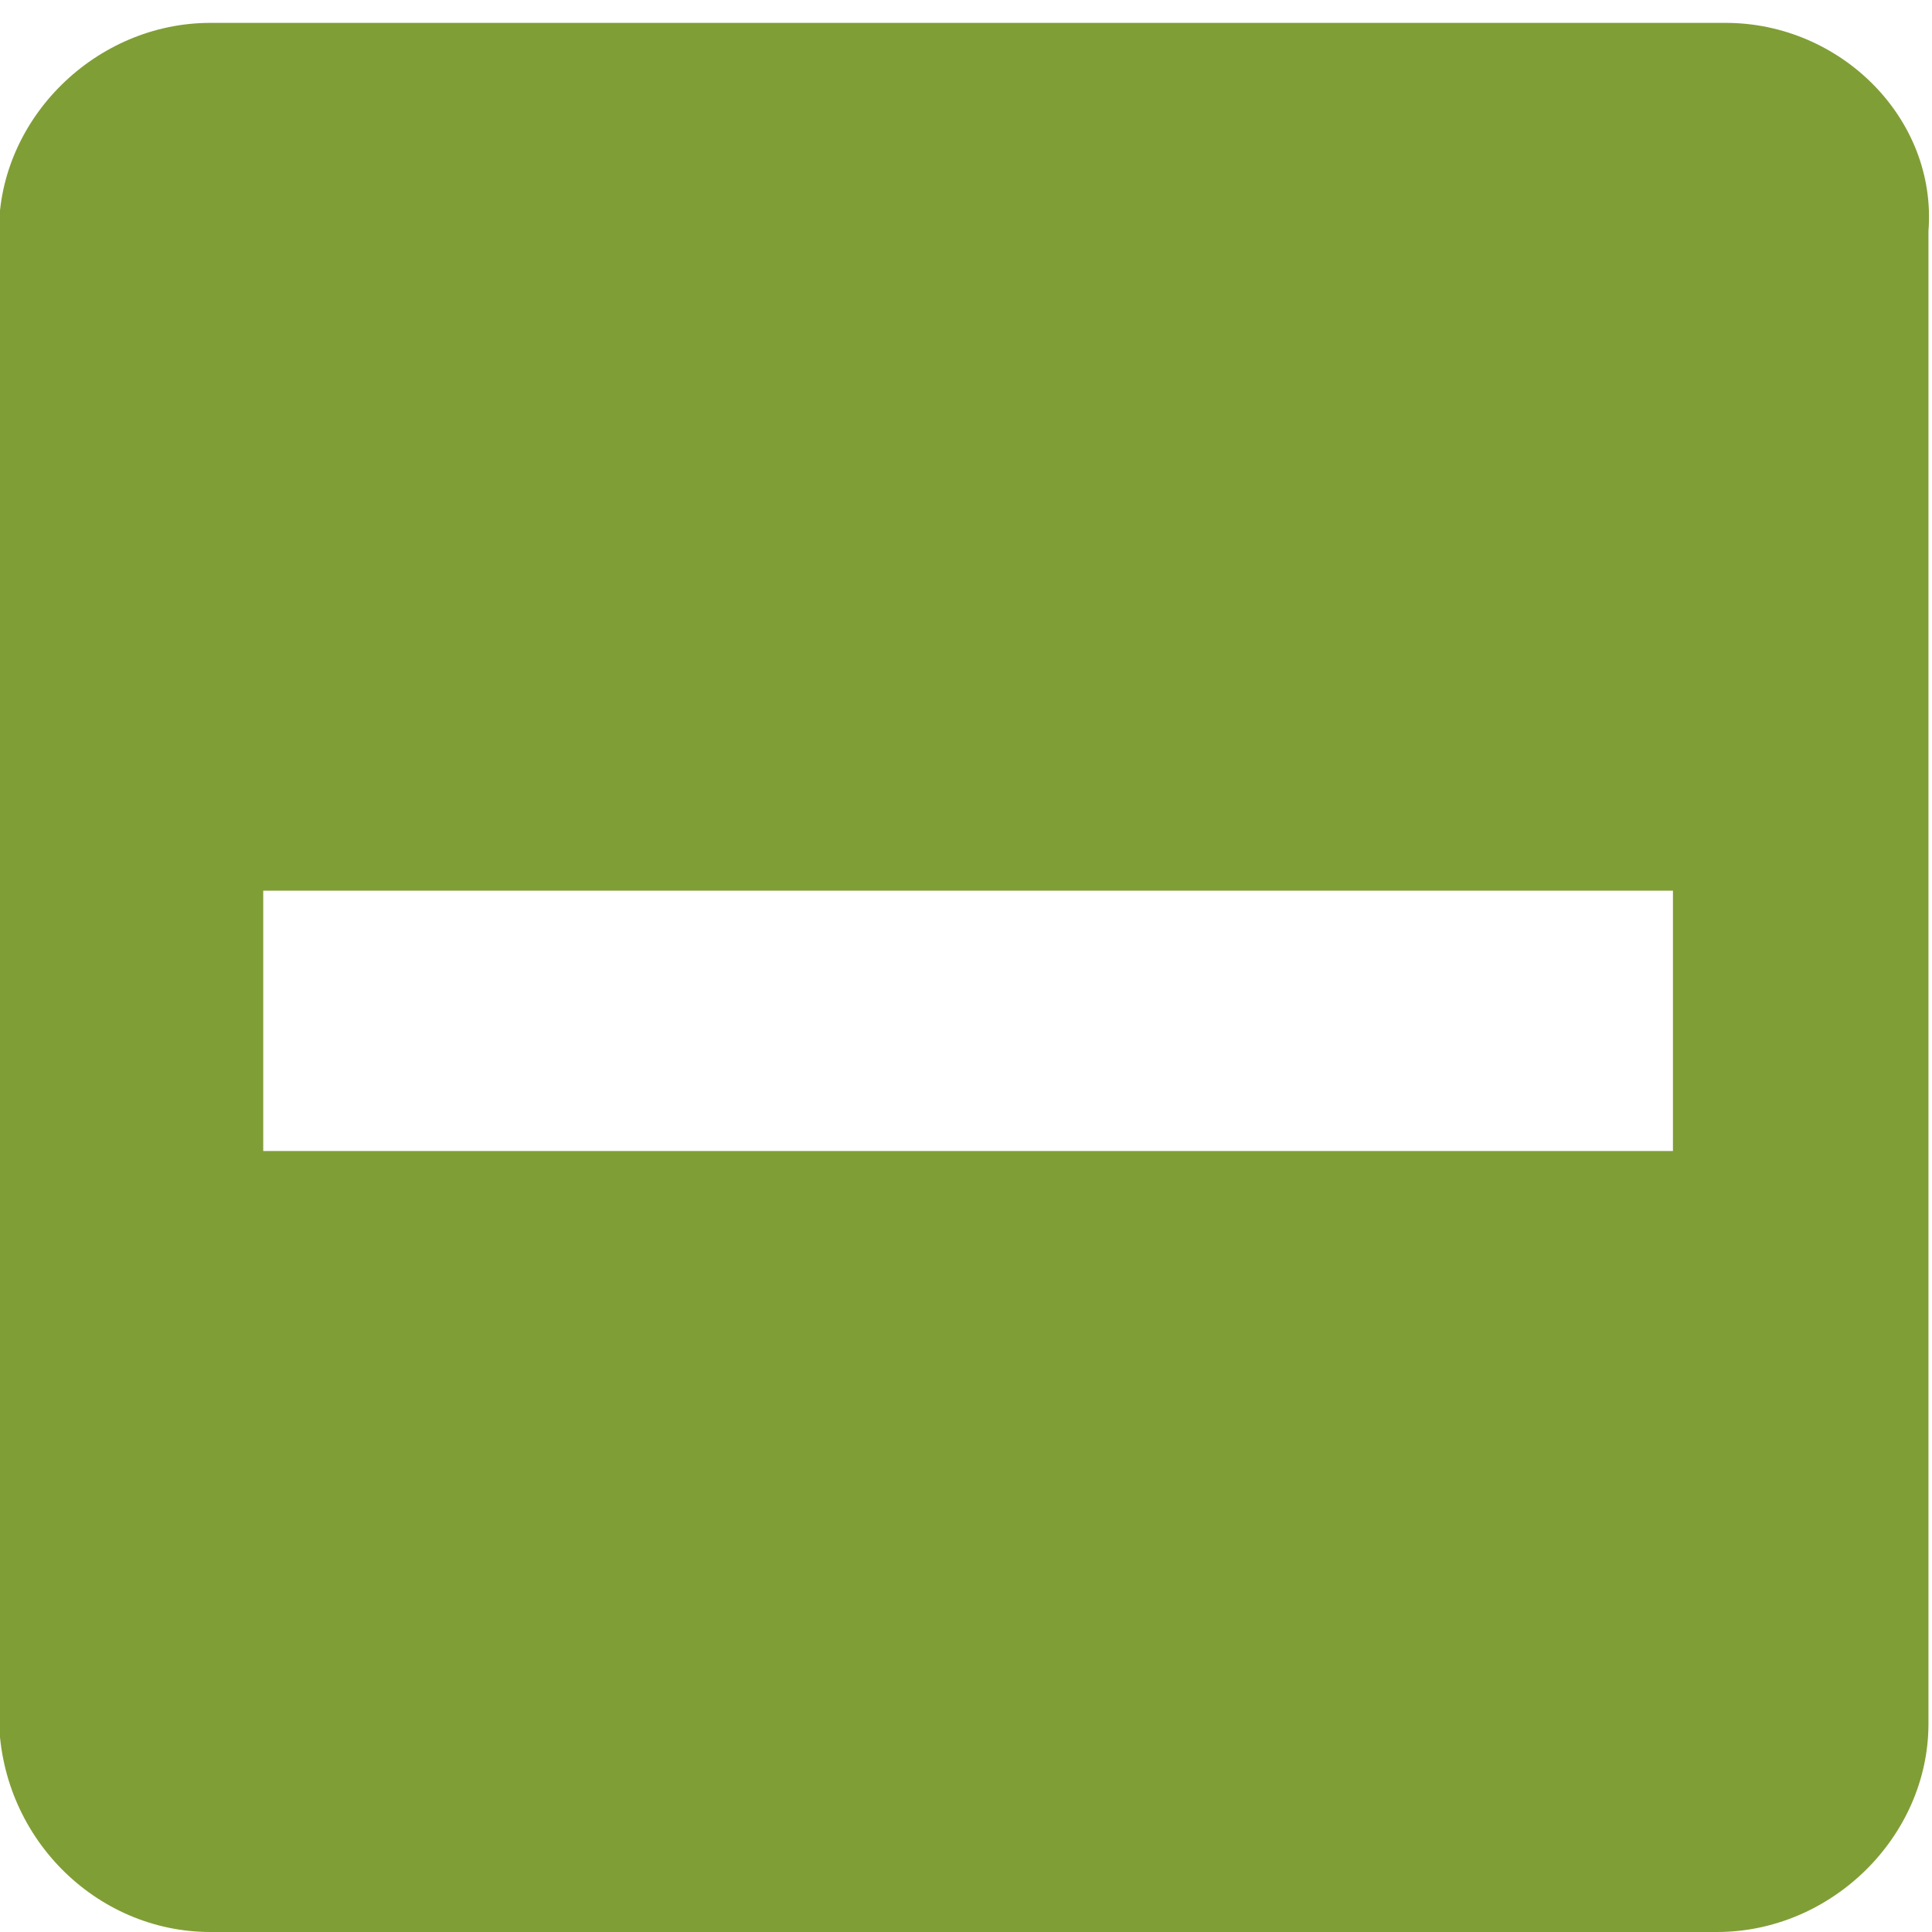
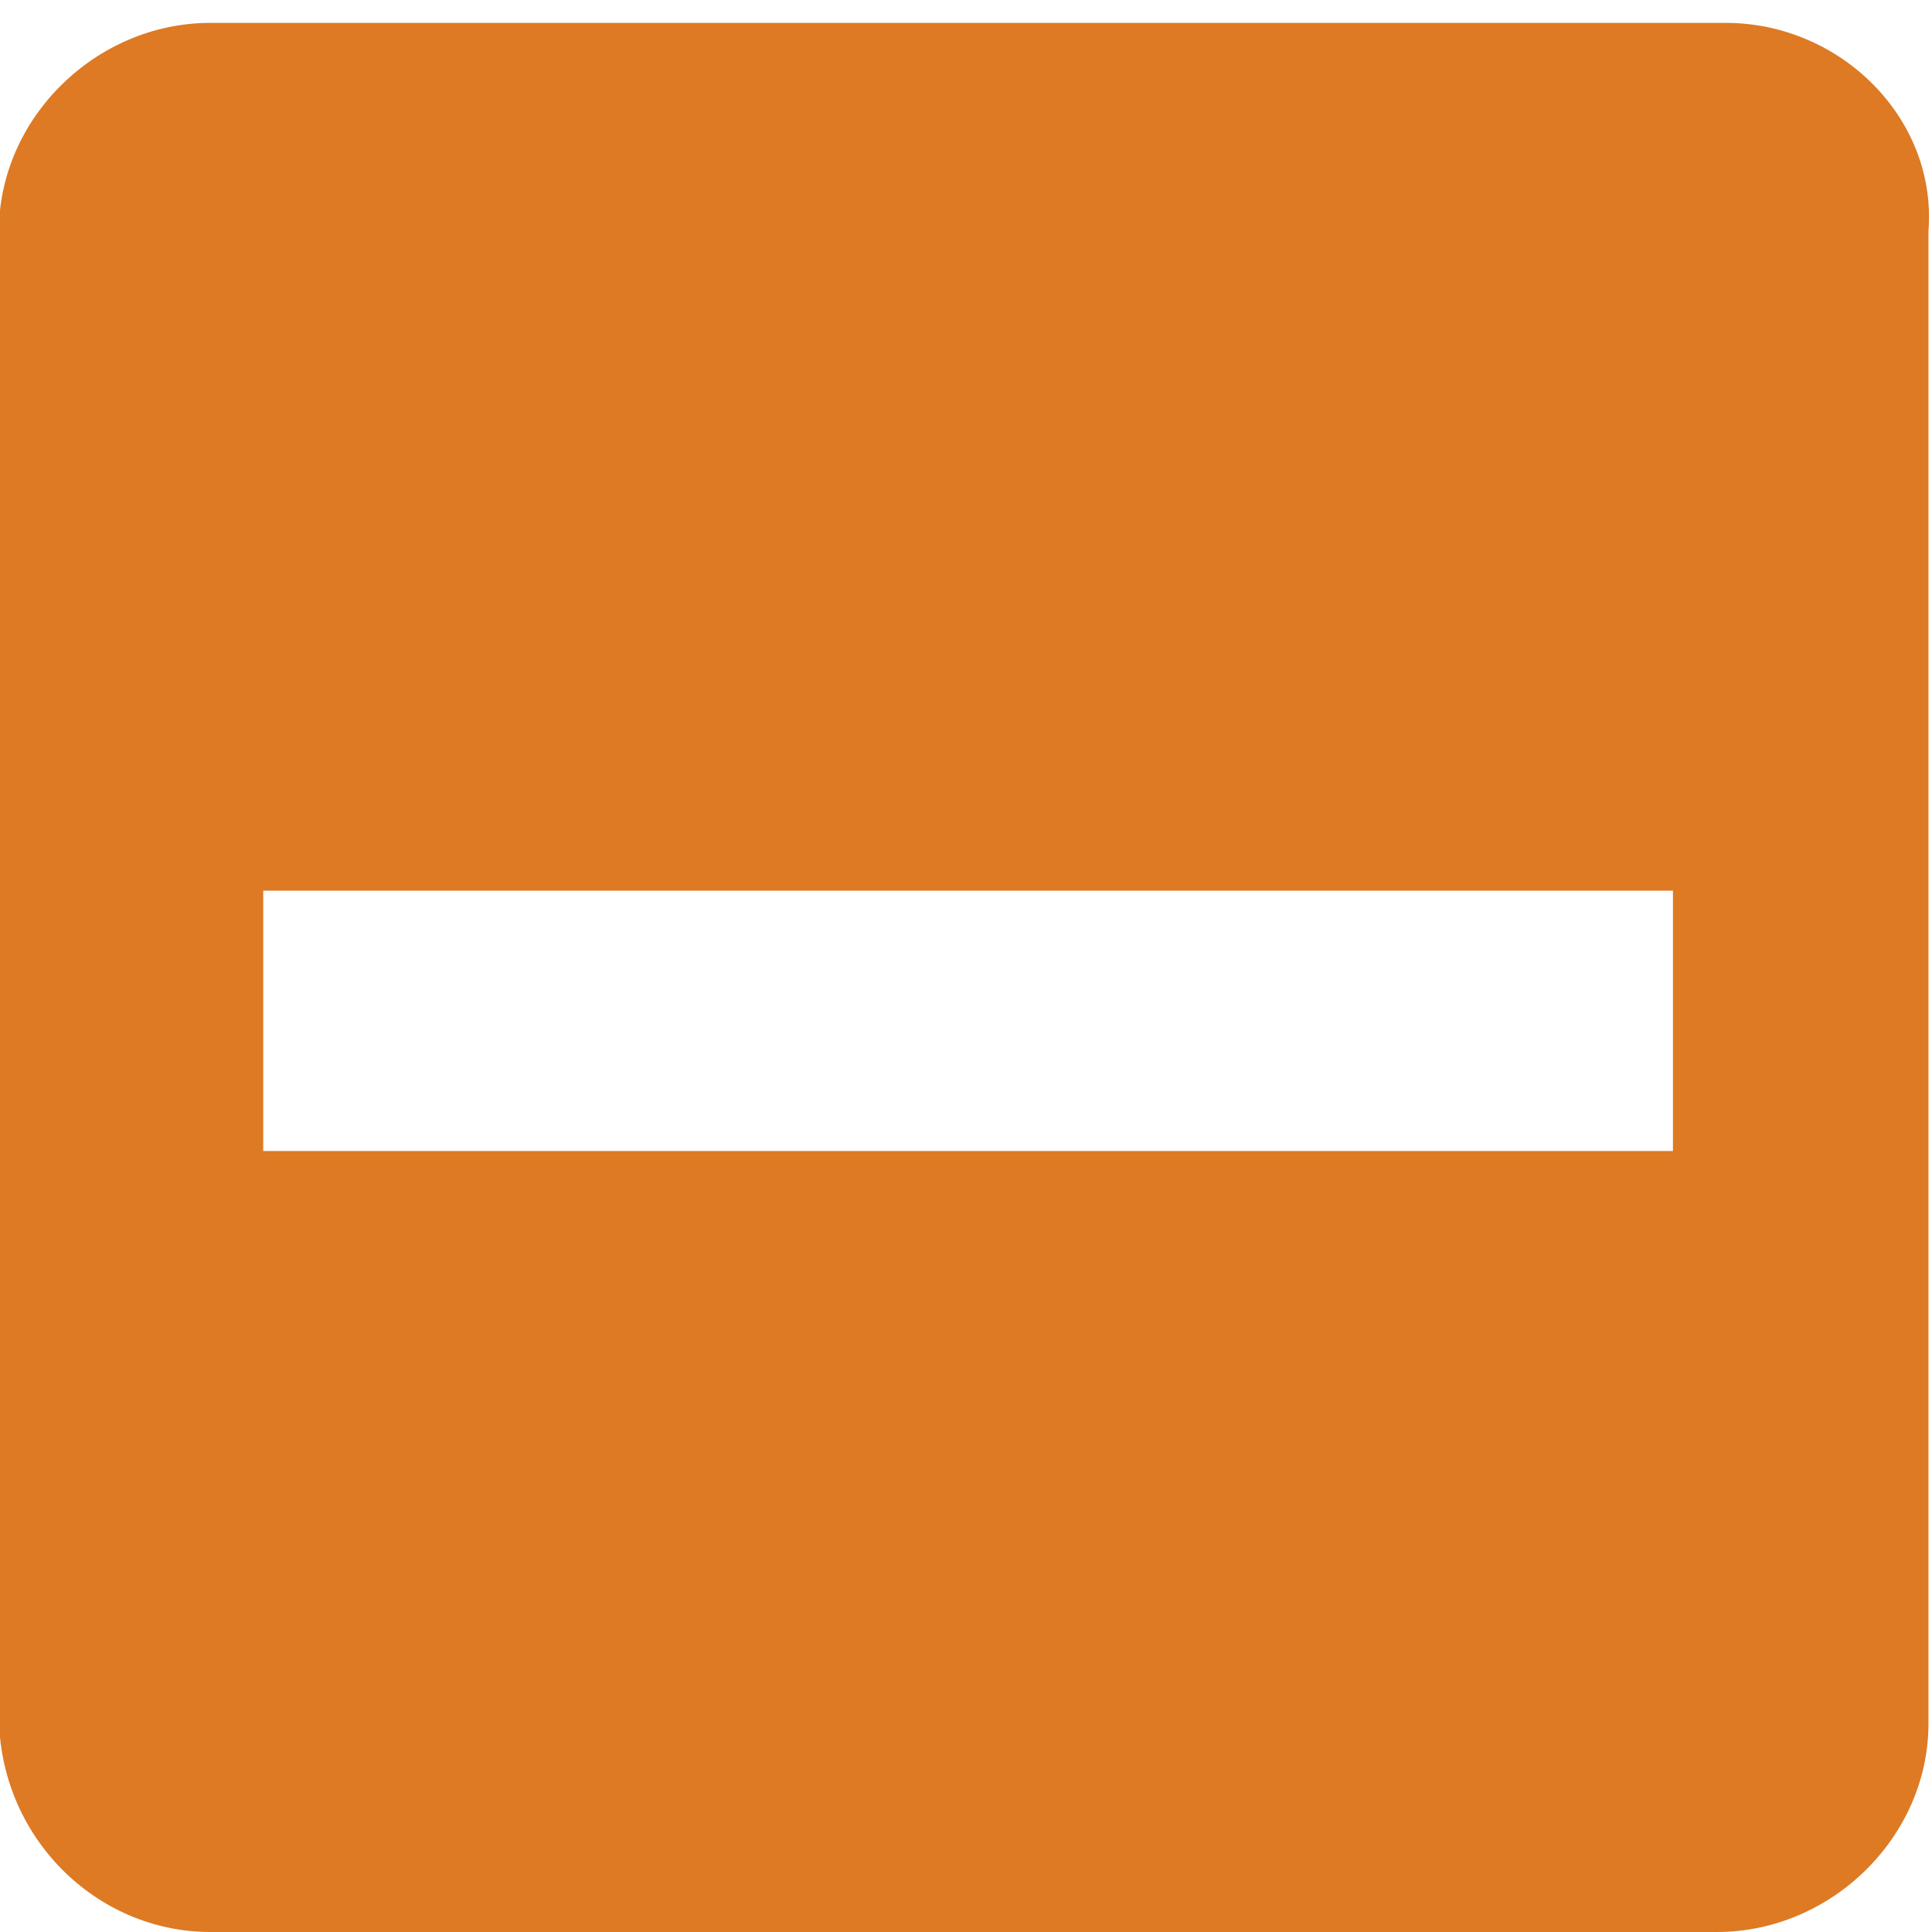
<svg xmlns="http://www.w3.org/2000/svg" version="1.1" id="svg11" x="0px" y="0px" viewBox="0 0 22 22" style="enable-background:new 0 0 22 22;" xml:space="preserve">
  <style type="text/css">
- 	.st0{fill-rule:evenodd;clip-rule:evenodd;fill:#809e36;}
+ 	.st0{fill-rule:evenodd;clip-rule:evenodd;fill:#DD7A23;}
	.st1{fill:none;}
</style>
  <g id="Page-1">
    <g id="ic-check-active" transform="translate(-1, -1)">
      <g id="Group_8199" transform="matrix(1.003292,0,0,0.9881569,0.9875721,1.260548)">
        <path id="check_on_light" class="st0" d="M19.6,0H2.4C1.1,0,0,1.1,0,2.4v17.1     C0,20.9,1.1,22,2.4,22h17.1c1.3,0,2.4-1.1,2.4-2.4V2.4C22,1.1,20.9,0,19.6,0z M3,10h16v3H3V10z" />
      </g>
      <polygon id="Rectangle_4538" class="st1" points="0,0 24,0 24,24 0,24   " />
    </g>
  </g>
</svg>
